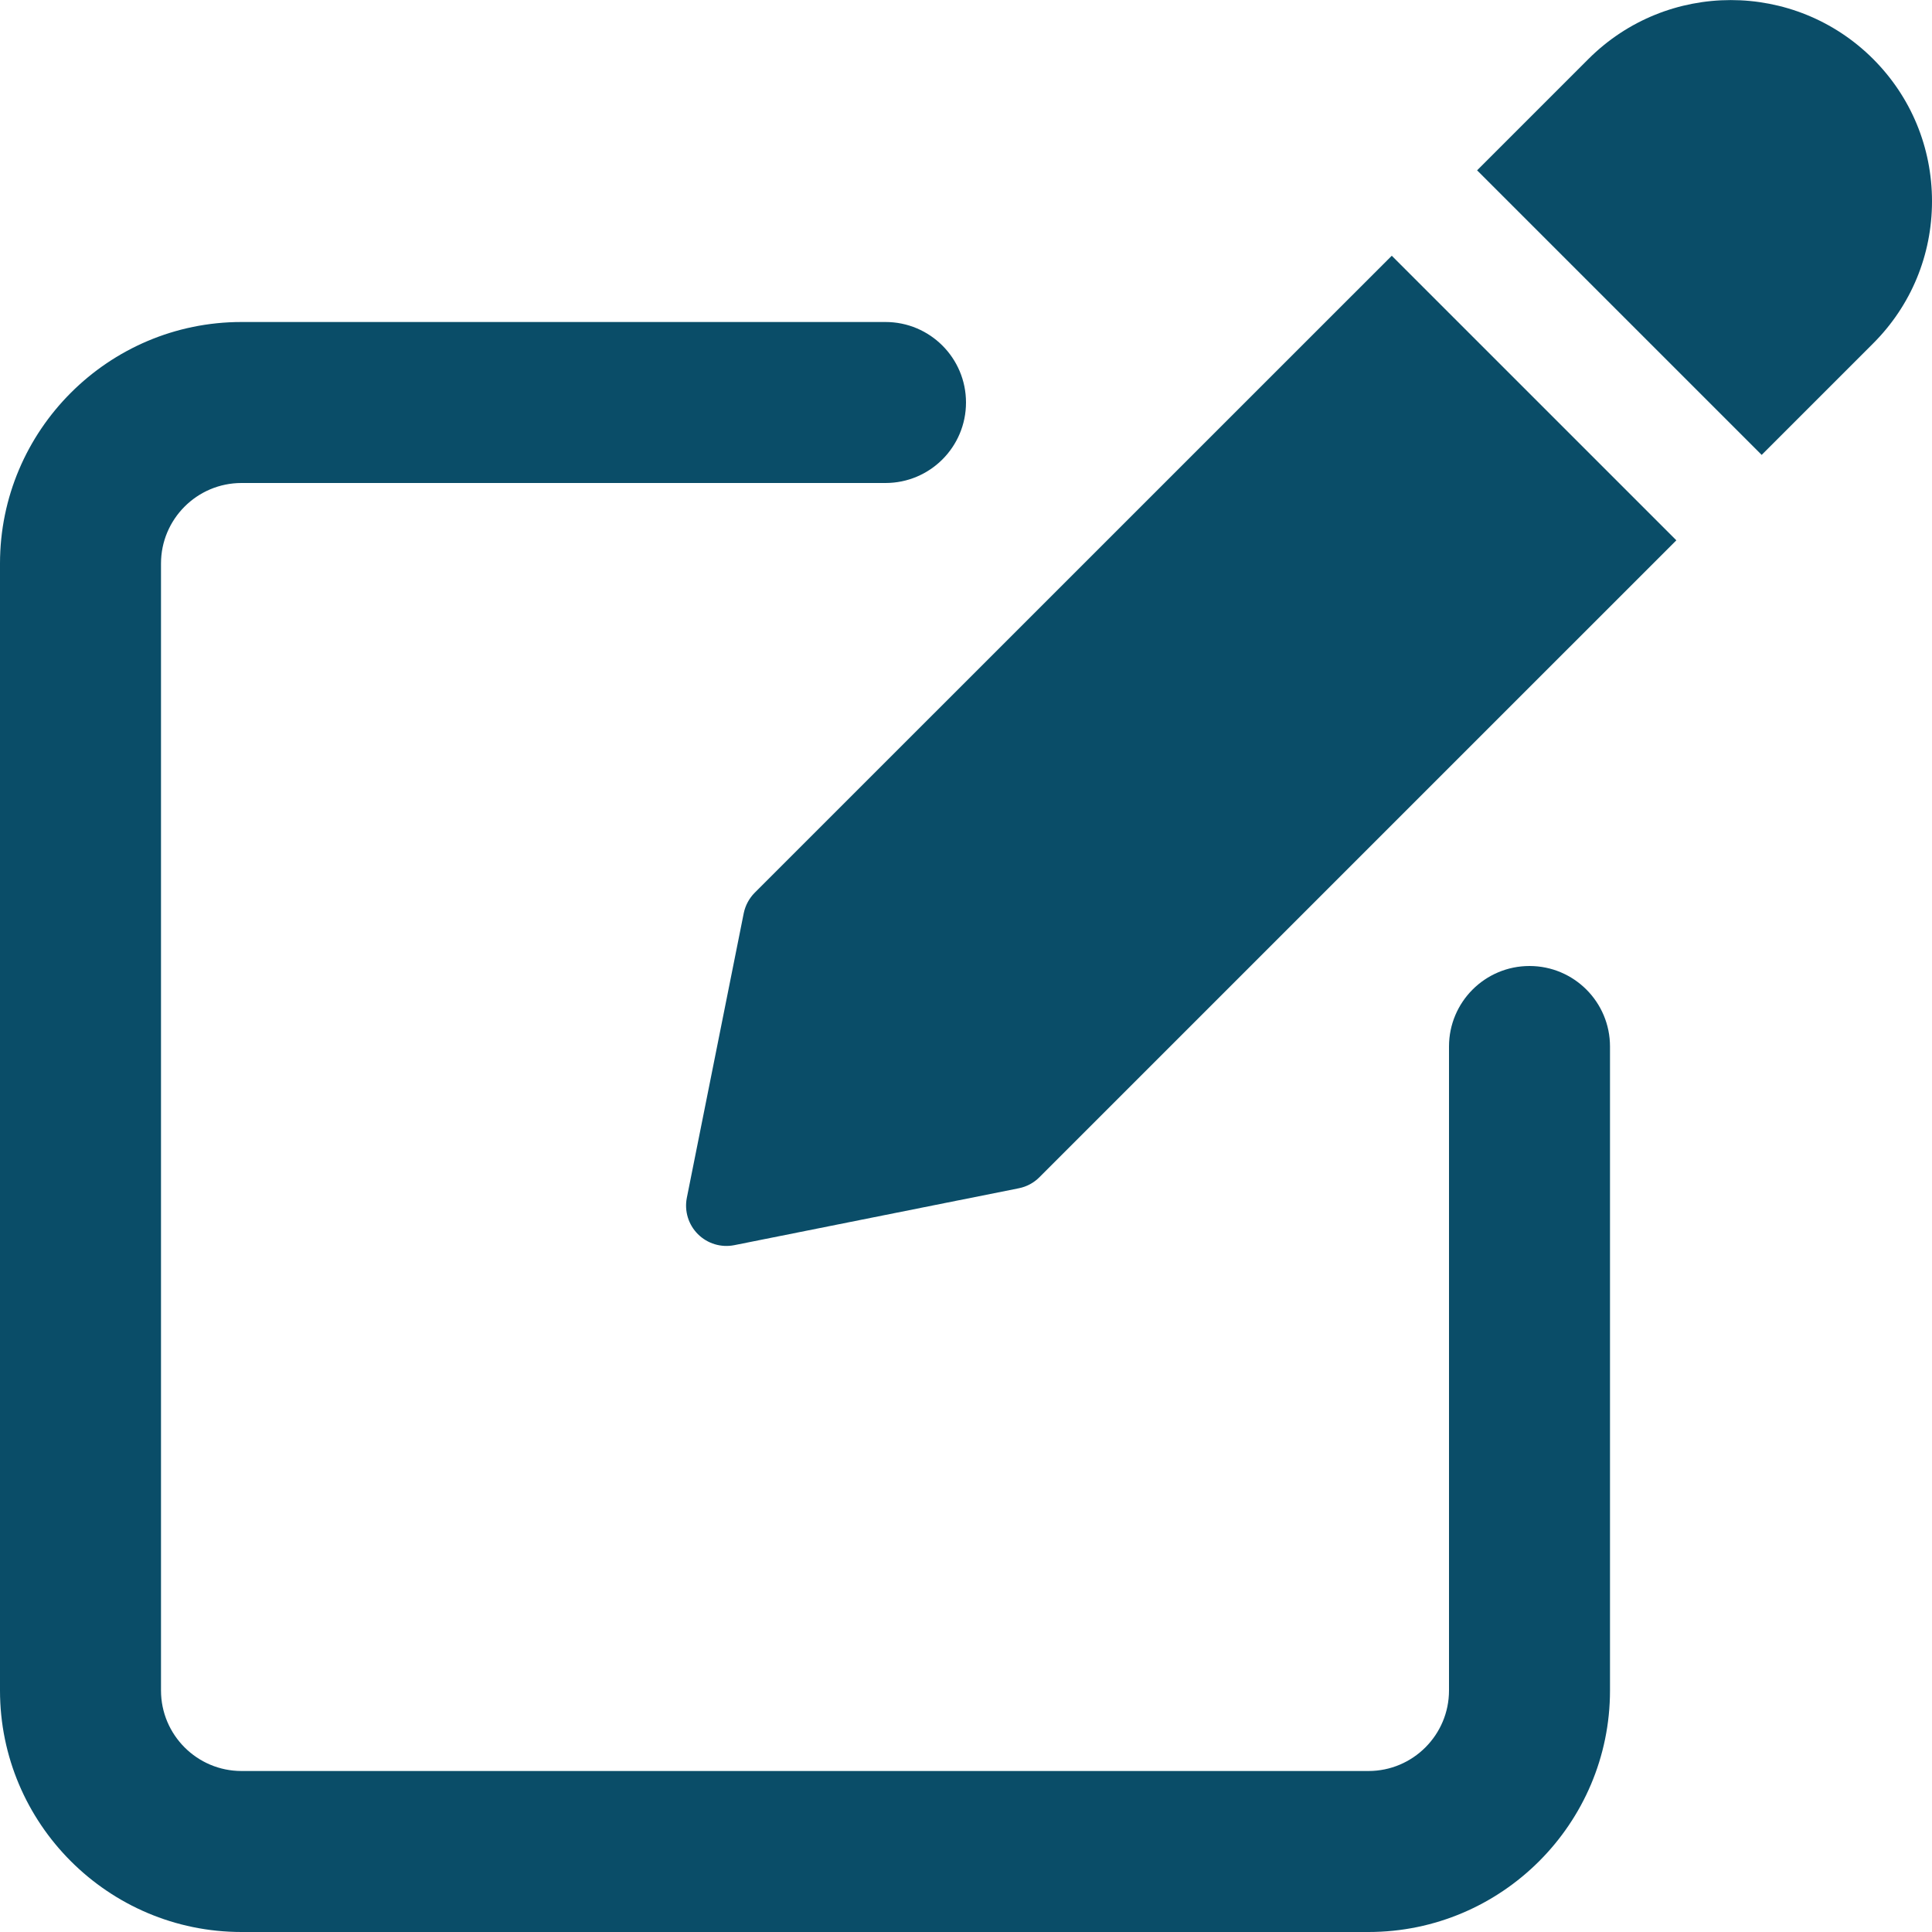
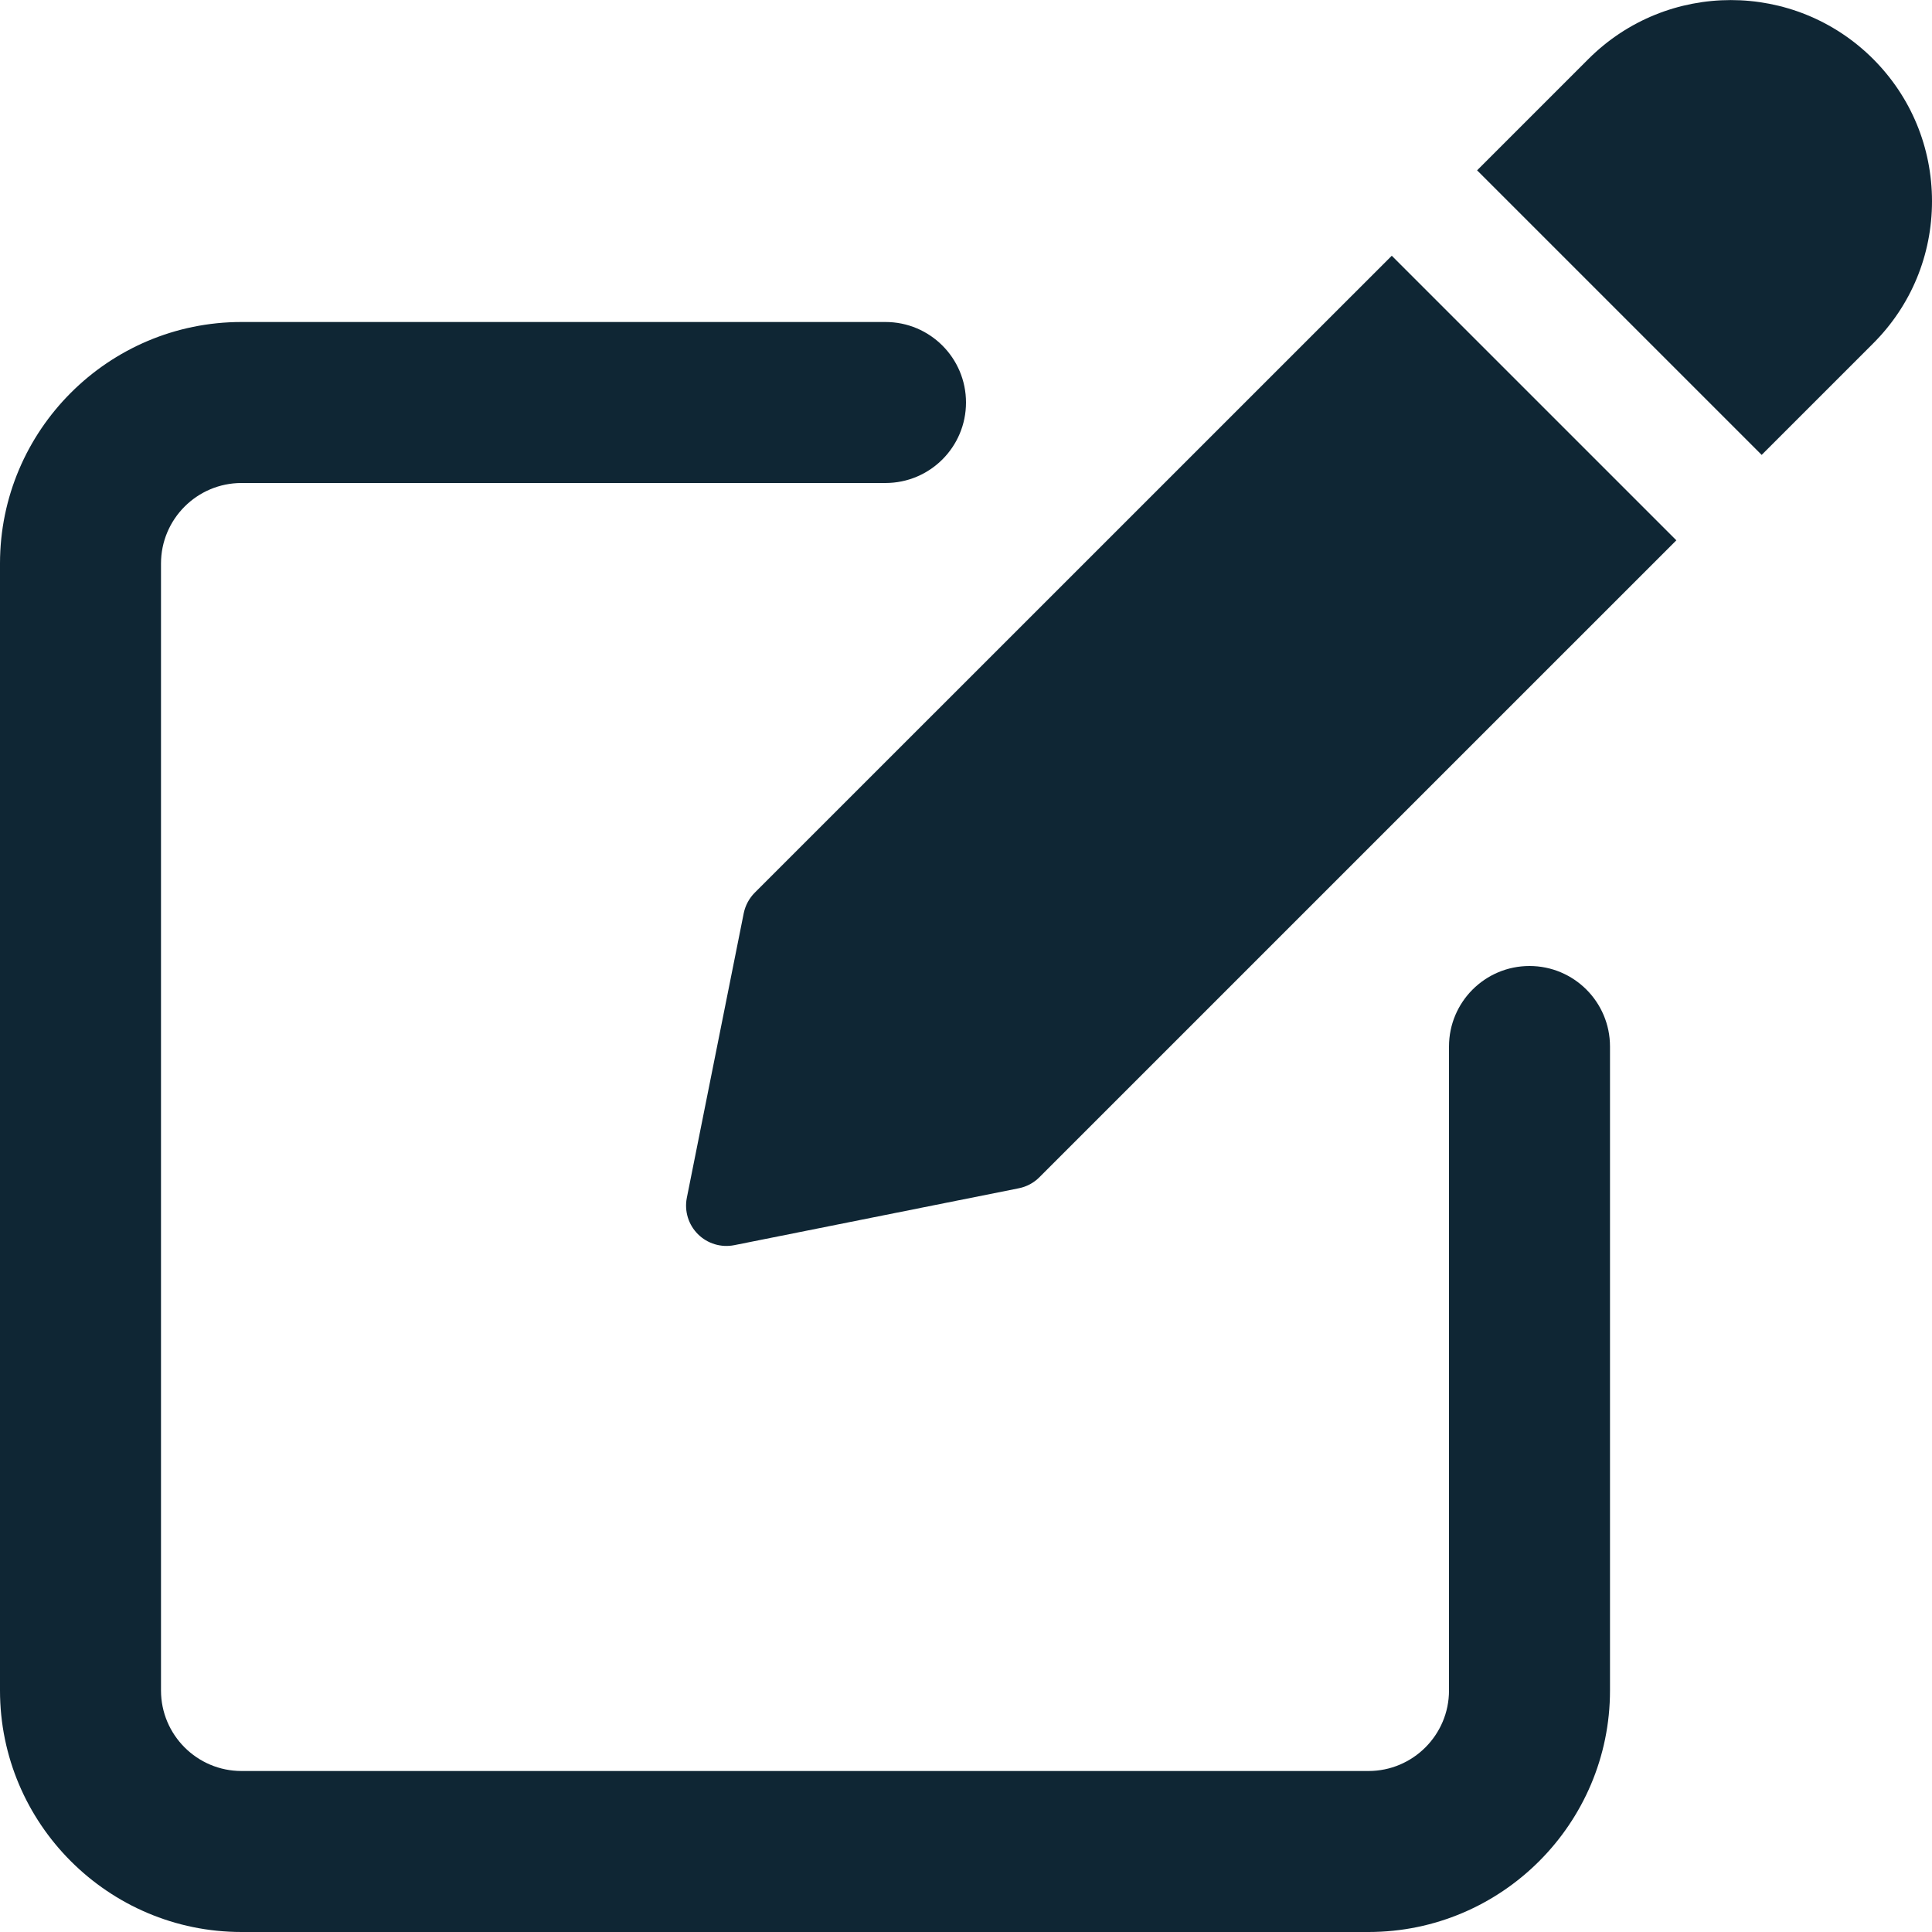
<svg xmlns="http://www.w3.org/2000/svg" version="1.1" width="512" height="512" x="0" y="0" viewBox="0 0 24 24" style="enable-background:new 0 0 512 512" xml:space="preserve" class="">
  <g>
-     <path d="M19 12a1 1 0 0 0-1 1v8c0 .551-.448 1-1 1H3c-.552 0-1-.449-1-1V7c0-.551.448-1 1-1h8a1 1 0 1 0 0-2H3C1.346 4 0 5.346 0 7v14c0 1.654 1.346 3 3 3h14c1.654 0 3-1.346 3-3v-8a1 1 0 0 0-1-1z" fill="#0A4D68" opacity="1" data-original="#000000" class="" />
-     <path d="M9.376 11.089a.506.506 0 0 0-.137.255l-.707 3.536a.501.501 0 0 0 .589.588l3.535-.707a.497.497 0 0 0 .256-.137l7.912-7.912-3.535-3.535zM23.268.732a2.502 2.502 0 0 0-3.535 0l-1.384 1.384 3.535 3.535 1.384-1.384C23.74 3.796 24 3.168 24 2.5s-.26-1.296-.732-1.768z" fill="#0A4D68" opacity="1" data-original="#000000" class="" />
+     <path d="M19 12a1 1 0 0 0-1 1v8c0 .551-.448 1-1 1H3c-.552 0-1-.449-1-1V7c0-.551.448-1 1-1h8a1 1 0 1 0 0-2H3C1.346 4 0 5.346 0 7v14c0 1.654 1.346 3 3 3h14c1.654 0 3-1.346 3-3v-8a1 1 0 0 0-1-1z" fill="#0F2634" opacity="1" data-original="#0F2634" class="" />
+     <path d="M9.376 11.089a.506.506 0 0 0-.137.255l-.707 3.536a.501.501 0 0 0 .589.588l3.535-.707a.497.497 0 0 0 .256-.137l7.912-7.912-3.535-3.535zM23.268.732a2.502 2.502 0 0 0-3.535 0l-1.384 1.384 3.535 3.535 1.384-1.384C23.74 3.796 24 3.168 24 2.5s-.26-1.296-.732-1.768z" fill="#0F2634" opacity="1" data-original="#0F2634" class="" />
  </g>
</svg>
